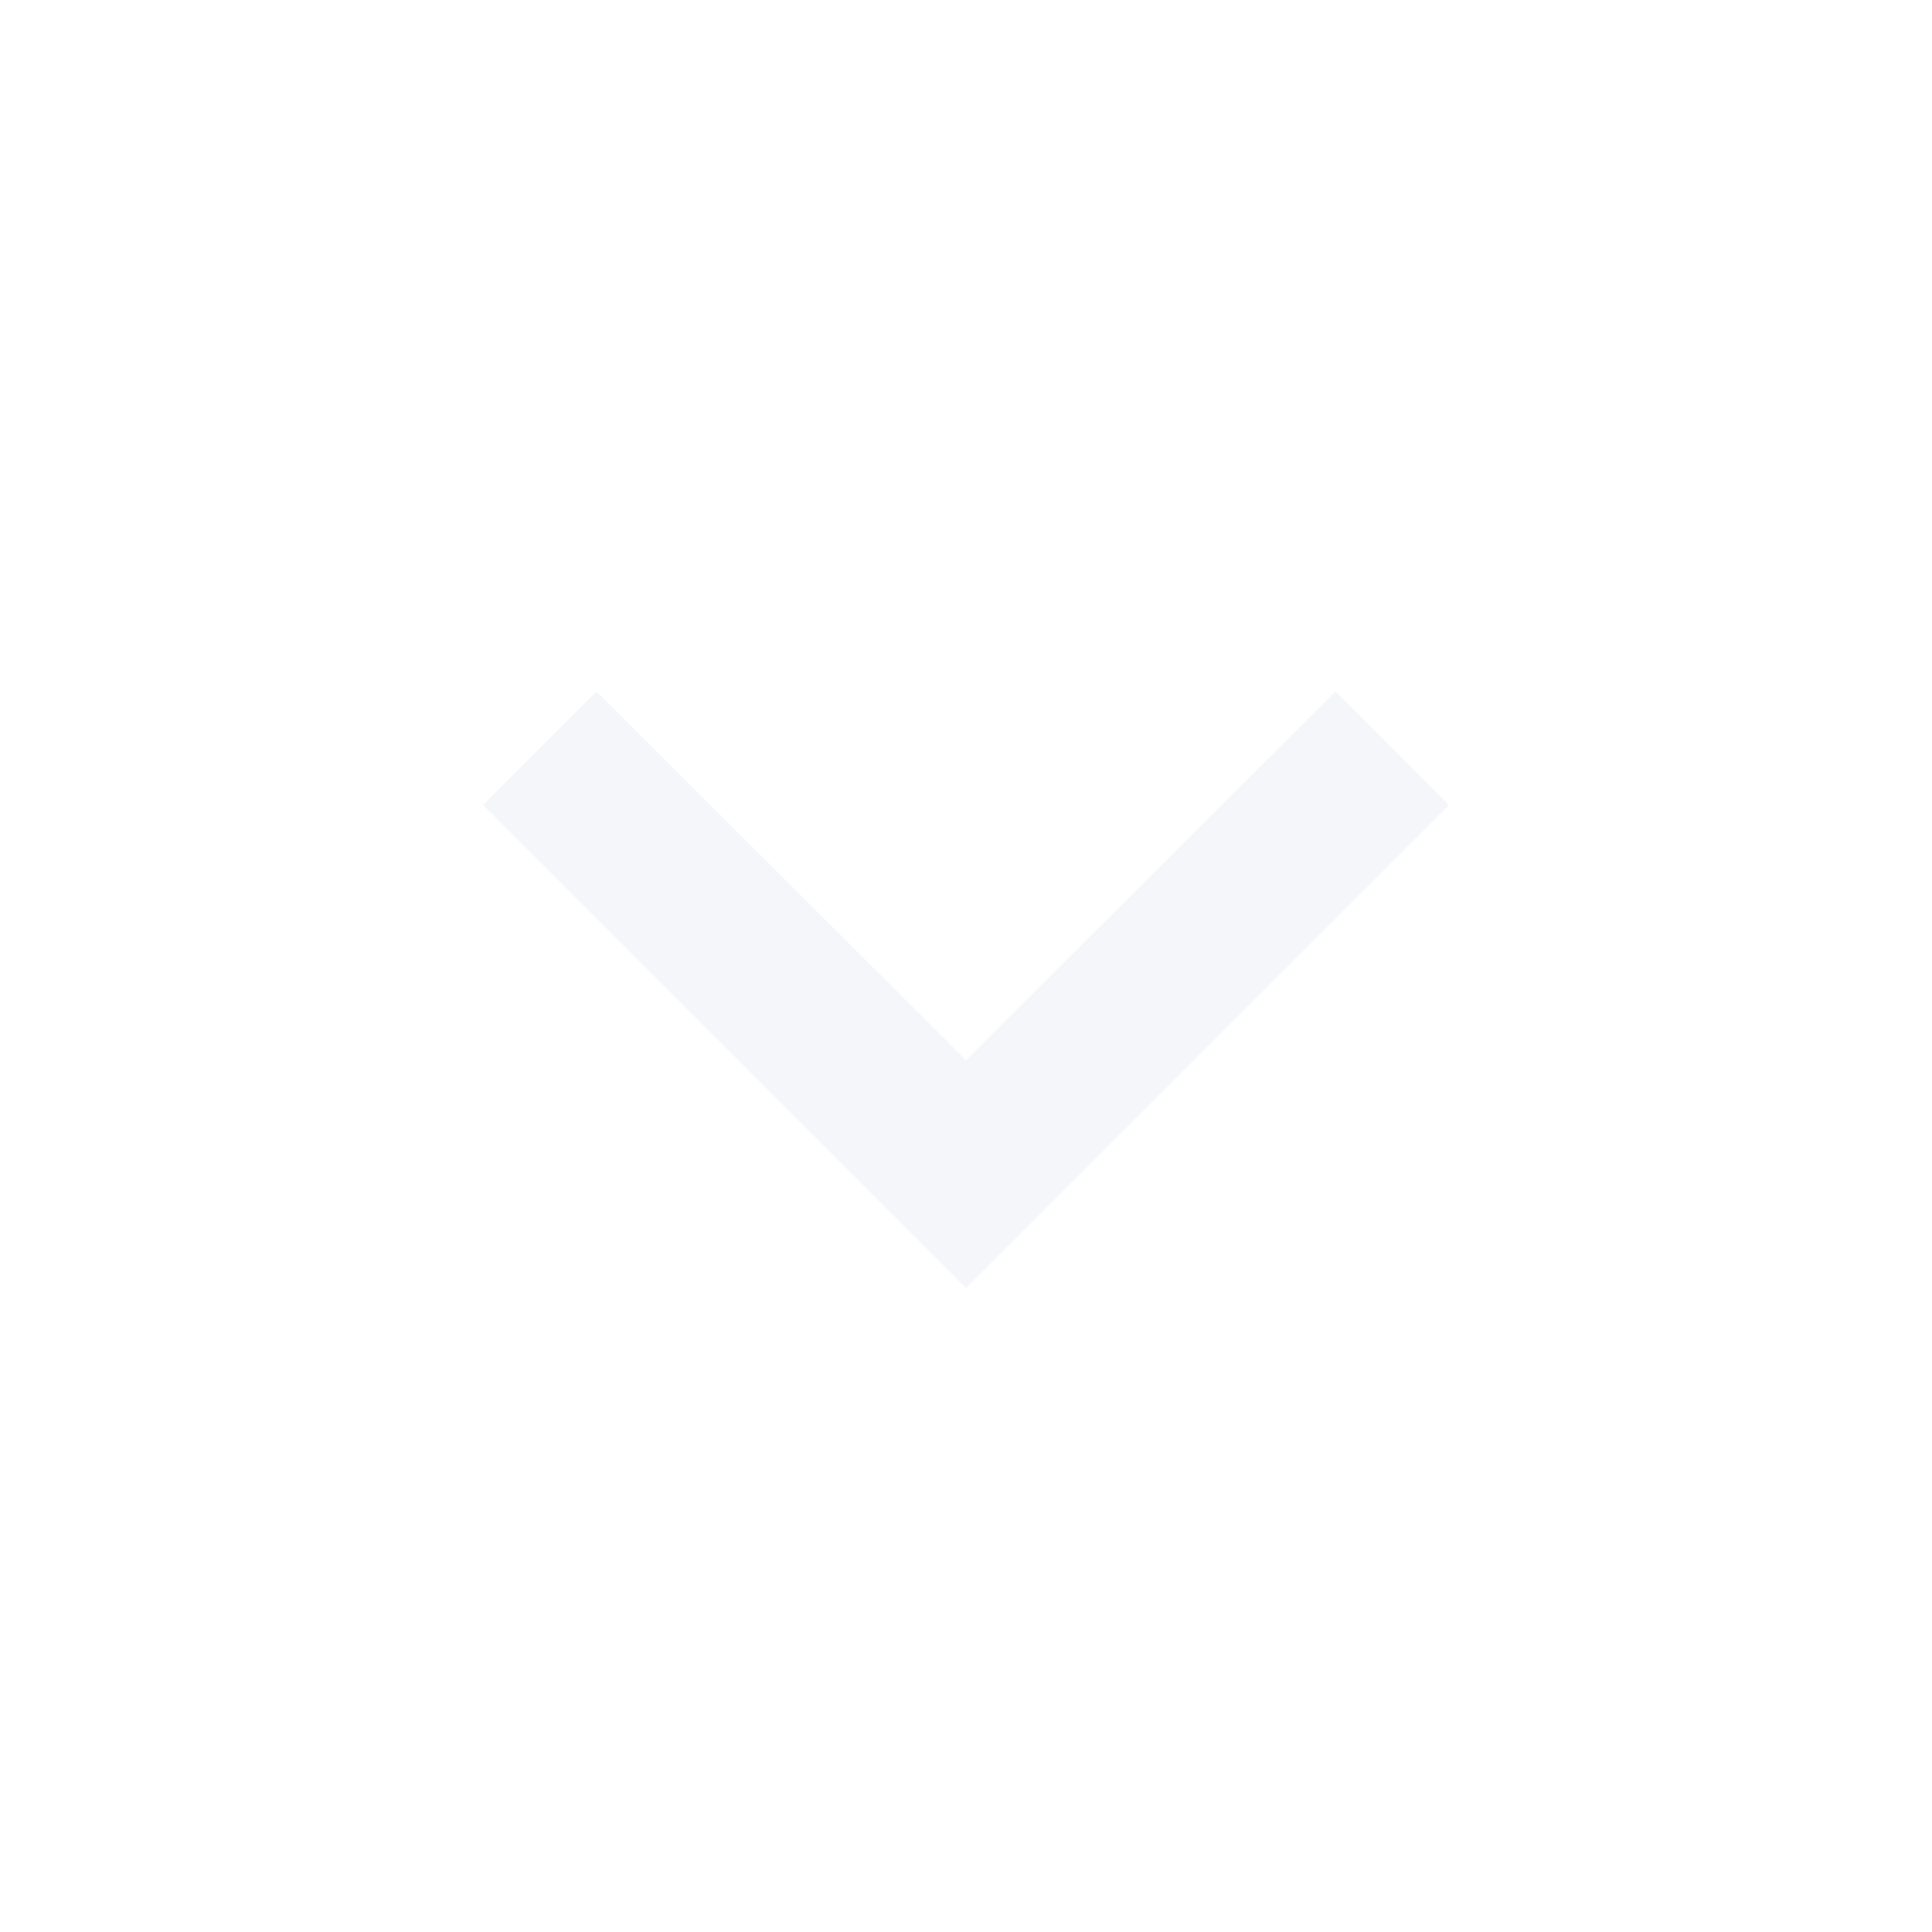
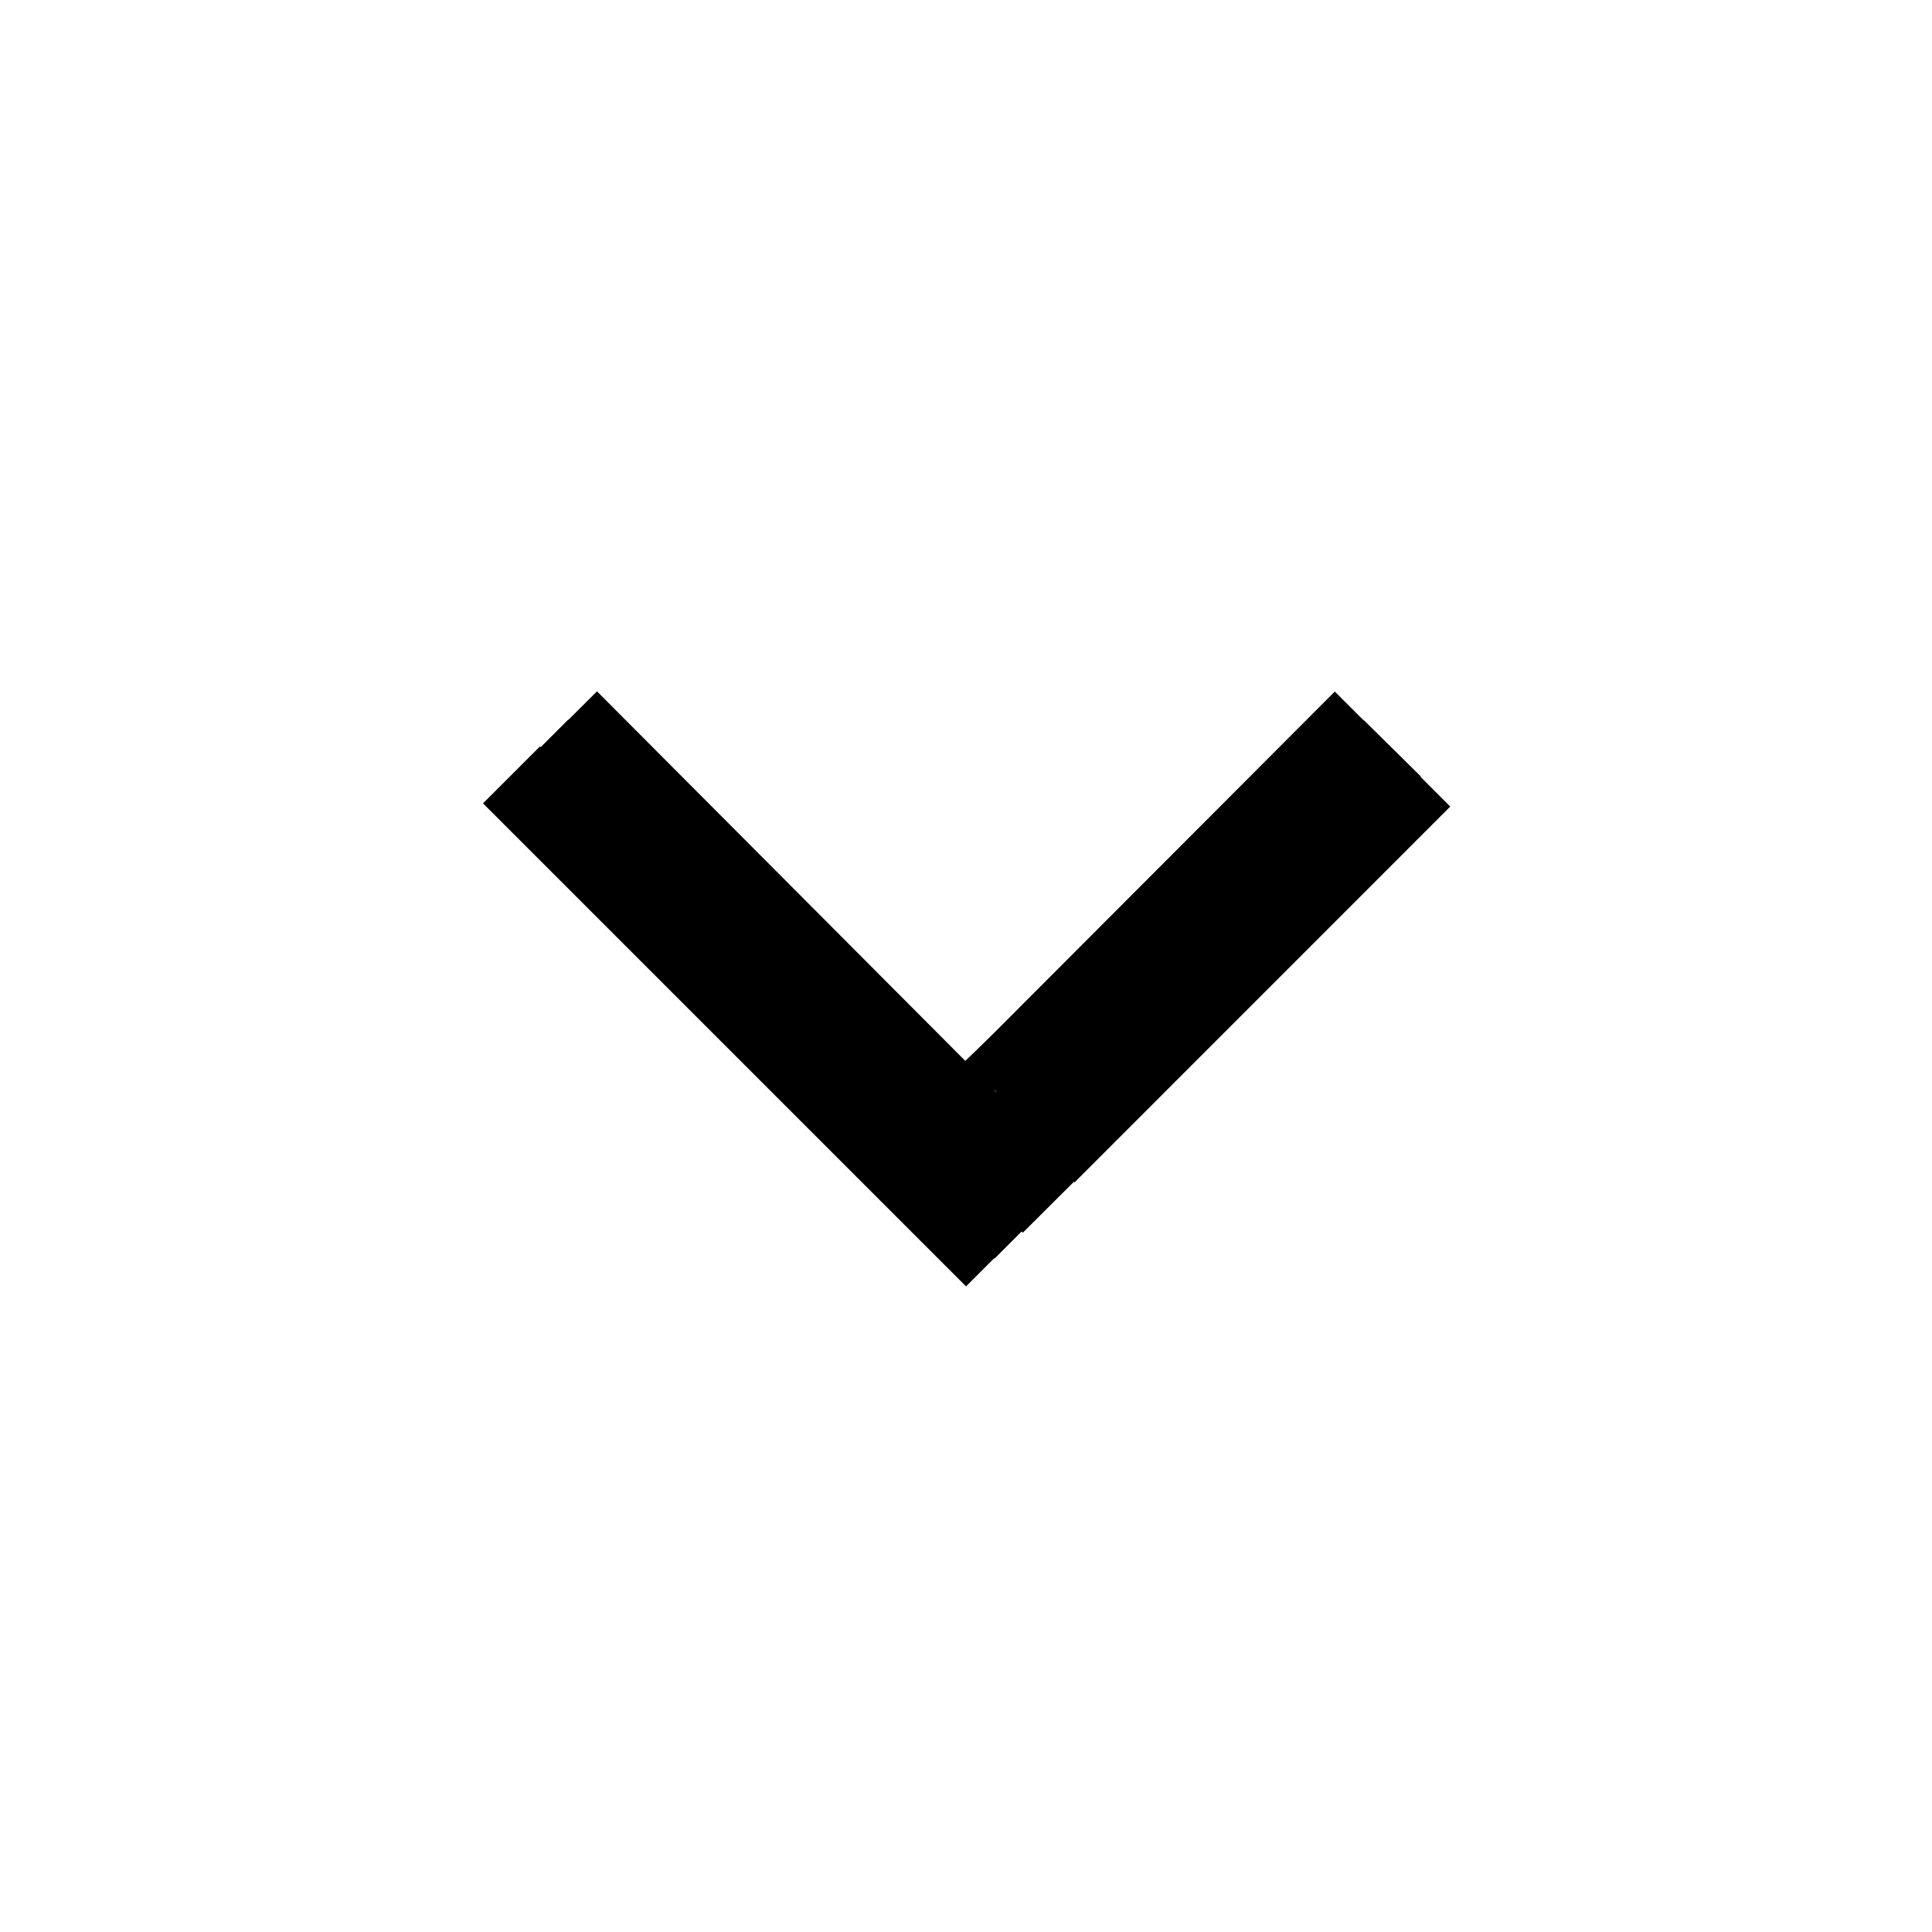
- <svg xmlns="http://www.w3.org/2000/svg" width="24" height="24" viewBox="0 0 24 24">
-   <path fill="#f5f6fa" d="M7.41 8.59L12 13.17l4.59-4.58L18 10l-6 6-6-6 1.41-1.41z" />
-   <path fill="none" d="M0 0h24v24H0V0z" />
+ <svg xmlns="http://www.w3.org/2000/svg" width="24" height="24" viewBox="0 0 24 24" version="1.1" id="svg16">
+   <defs id="defs20" />
+   <path fill="#f5f6fa" d="M7.41 8.59L12 13.17l4.59-4.58L18 10l-6 6-6-6 1.41-1.41z" id="path12" />
+   <path fill="none" d="M0 0h24v24H0V0z" id="path14" />
+   <path style="fill:none;stroke:#000000;stroke-width:1px;stroke-linecap:butt;stroke-linejoin:miter;stroke-opacity:1" d="M 6.354,9.626 12.354,15.626" id="path297" />
+   <path style="fill:none;stroke:#000000;stroke-width:1px;stroke-linecap:butt;stroke-linejoin:miter;stroke-opacity:1" d="m 6.705,9.295 6.002,5.986" id="path325" />
+   <path style="fill:none;stroke:#000000;stroke-width:1px;stroke-linecap:butt;stroke-linejoin:miter;stroke-opacity:1" d="M 7.062,8.941 13.06,14.96" id="path327" />
+   <path style="fill:none;stroke:#000000;stroke-width:1px;stroke-linecap:butt;stroke-linejoin:miter;stroke-opacity:1" d="M 12.995,14.334 17.662,9.666" id="path331" />
+   <path style="fill:none;stroke:#000000;stroke-width:1px;stroke-linecap:butt;stroke-linejoin:miter;stroke-opacity:1" d="M 12.707,13.946 17.295,9.295" id="path333" />
+   <path style="fill:none;stroke:#000000;stroke-width:1px;stroke-linecap:butt;stroke-linejoin:miter;stroke-opacity:1" d="M 12.351,13.537 16.935,8.944" id="path335" />
+   <path style="fill:none;stroke:#000000;stroke-width:1px;stroke-linecap:butt;stroke-linejoin:miter;stroke-opacity:1" d="M 12.351,13.537 12,13.17" id="path337" />
+   <path style="opacity:0;fill:#000000;fill-opacity:0" id="path388" d="m 4.949,17.367 c 0.042,0.022 0.084,0.045 0.126,0.067 0.015,-0.004 0.031,-0.017 0.046,-0.011 0.057,0.023 0.069,0.051 0.093,0.095 0.051,0.095 0.037,0.06 0.058,0.118 0.014,0.019 0.025,0.042 0.043,0.056 0.105,0.08 0.077,0.01 0.206,0.07 0.031,0.015 0.052,0.044 0.079,0.066 0.154,0.126 0.081,0.051 0.193,0.183 0.118,0.12 0.074,0.055 0.14,0.191 0,0 11.882,-7.687 11.882,-7.687 v 0 c -0.061,0.039 -0.044,0.016 -0.066,0.056 -0.007,0.002 -0.026,-7.52e-4 -0.021,0.005 0.006,0.007 0.02,0.009 0.028,0.004 0.008,-0.005 8.27e-4,-0.019 0.006,-0.027 0.03,-0.042 0.066,-0.068 0.104,-0.099 -0.007,-0.012 -0.013,-0.025 -0.022,-0.035 -0.007,-0.008 0.005,0.03 0.016,0.028 0.01,-0.002 -0.015,-0.023 -0.007,-0.03 0.012,-0.01 0.036,0.005 0.047,-0.005 0.094,-0.091 -0.076,-0.091 0.139,-0.042 0,0 -13.09,6.999 -13.09,6.999 z" />
+   <path style="opacity:0;fill:#000000;fill-opacity:0" id="path390" d="M 5.484,17.946 C 5.464,17.772 5.378,17.61 5.357,17.436 5.356,17.426 5.343,17.135 5.419,17.091 17.573,10.077 20.621,7.716 16.911,10.575 c -0.139,0.064 -0.067,0.044 -0.183,0.06 -0.028,0.004 -0.055,0.011 -0.084,0.012 -0.008,2.39e-4 -0.026,-0.001 -0.024,-0.009 0.026,-0.068 0.137,-0.029 0.171,-0.027 0.31,0.202 0.288,0.148 0.526,0.539 0.046,0.075 0.062,0.165 0.096,0.246 0.011,0.026 0.025,0.049 0.038,0.074 0.019,0.024 0.044,0.045 0.057,0.073 0.017,0.035 0.021,0.075 0.031,0.112 0.003,0.019 -0.002,0.041 0.009,0.056 0.021,0.028 0.064,-0.008 0.077,-0.015 0.019,-0.01 0.044,-0.014 0.058,-0.03 0.021,-0.024 0.029,-0.058 0.045,-0.085 0.02,-0.033 0.043,-0.064 0.064,-0.096 0.014,-0.037 0.041,-0.07 0.043,-0.11 0.006,-0.126 -0.073,-0.198 -0.165,-0.272 -0.161,-0.13 -0.191,-0.108 -0.357,-0.21 -0.047,-0.029 -0.089,-0.064 -0.133,-0.096 -0.004,-0.044 -0.019,-0.089 -0.011,-0.133 0.014,-0.078 0.098,-0.243 0.139,-0.312 0.03,-0.05 0.099,-0.184 0.191,-0.173 0.054,0.007 0.095,0.053 0.142,0.079 0.112,0.077 0.094,0.06 0.198,0.15 0.022,0.019 0.043,0.041 0.066,0.06 0.014,0.011 0.028,0.034 0.045,0.029 0.034,-0.01 0.045,-0.141 0.046,-0.145 C 17.989,10.14 17.891,9.973 17.782,9.797 17.69,9.65 17.595,9.504 17.502,9.356 17.345,9.271 17.263,9.106 17.118,9.005 17.077,8.976 17.028,8.961 16.983,8.939 16.768,8.836 16.872,8.883 16.645,8.788 16.563,8.736 16.449,8.669 16.372,8.605 c -0.035,-0.03 -0.067,-0.064 -0.1,-0.096 C 12.255,10.822 8.198,13.067 4.221,15.447 c -0.071,0.042 0.018,0.167 0.054,0.241 0.043,0.089 0.119,0.159 0.179,0.239 0.124,0.049 0.249,0.096 0.372,0.148 0.192,0.082 0.35,0.138 0.487,0.303 0.142,0.171 0.14,0.28 0.198,0.485 0.027,0.094 0.057,0.187 0.085,0.281 0.103,0.244 0.096,0.28 0.264,0.483 0.126,0.153 0.185,0.168 0.312,0.307 0.035,0.038 0.063,0.082 0.095,0.124 0,0 10.707,-7.451 10.707,-7.451 v 0 c -0.315,0.126 -0.035,0.016 -0.311,0.121 -0.01,0.004 -0.218,0.085 -0.229,0.089 -0.042,0.013 -0.086,0.02 -0.129,0.03 -0.039,-0.004 -0.083,0.004 -0.118,-0.014 -0.2,-0.1 -0.057,-0.33 0.041,-0.438 0.072,-0.08 0.152,-0.158 0.247,-0.208 0.118,-0.062 0.254,-0.081 0.38,-0.122 0.077,0.023 0.16,0.031 0.231,0.068 0.055,0.029 0.191,0.092 0.138,0.124 -3.951,2.335 -7.943,4.601 -11.942,6.853 -0.044,0.025 0.022,-0.098 0.036,-0.146 0.056,-0.191 0.033,-0.036 0.05,-0.22 -0.004,-0.017 -0.007,-0.034 -0.012,-0.05 -0.003,-0.011 -0.008,-0.022 -0.013,-0.033 -0.002,-0.002 -0.004,-0.004 -0.005,-0.006 -0.008,-0.019 -0.015,-0.038 -0.021,-0.057 -0.004,-0.012 6.26e-5,-0.029 -0.01,-0.037 -0.015,-0.012 -0.037,-0.011 -0.056,-0.017 -0.064,-0.109 -0.081,-0.151 -0.182,-0.246 -0.029,-0.027 -0.068,-0.042 -0.099,-0.067 -0.034,-0.027 -0.061,-0.062 -0.095,-0.089 -0.032,-0.026 -0.077,-0.044 -0.114,-0.062 -0.01,-0.01 -0.018,-0.025 -0.031,-0.029 -0.034,-0.009 -0.039,0.057 -0.039,0.107 7.072e-4,0.159 0.077,0.299 0.144,0.438 0.094,0.128 0.106,0.195 0.25,0.244 0.037,0.013 0.078,0.007 0.117,0.014 0.038,0.007 0.076,0.016 0.114,0.026 0.035,0.009 0.079,0.007 0.105,0.033 0.025,0.024 0.02,0.065 0.03,0.098 -0.032,0.047 -0.057,0.099 -0.095,0.14 -0.043,0.046 -0.091,0.09 -0.147,0.118 -0.102,0.051 -0.227,0.059 -0.336,0.032 -0.069,-0.017 -0.063,-0.022 -0.064,-0.061 0.021,-0.005 -0.01,0.001 -0.017,0.017 -0.011,0.024 -0.01,0.051 -0.018,0.077 -0.01,0.031 -0.025,0.059 -0.034,0.09 -0.029,0.095 -0.038,0.195 -0.074,0.288 -7.644e-4,0.071 -0.011,0.143 -0.002,0.214 0.007,0.057 0.033,0.109 0.048,0.164 0.041,0.143 0.099,0.381 0.163,0.49 0.092,0.158 0.197,0.313 0.33,0.439 0.088,0.083 0.212,0.114 0.318,0.171 0.081,-0.005 0.165,0.004 0.244,-0.016 0.068,-0.018 0.125,-0.062 0.187,-0.095 0.052,-0.028 0.104,-0.056 0.155,-0.087 0.117,-0.07 0.225,-0.161 0.362,-0.191 3.422,3.086 0.086,0.105 11.9,-6.693 0.169,-0.097 0.266,-0.308 0.283,-0.493 0.009,-0.104 -0.062,-0.486 -0.083,-0.61 0,0 -13.086,6.942 -13.086,6.942 z" />
</svg>
